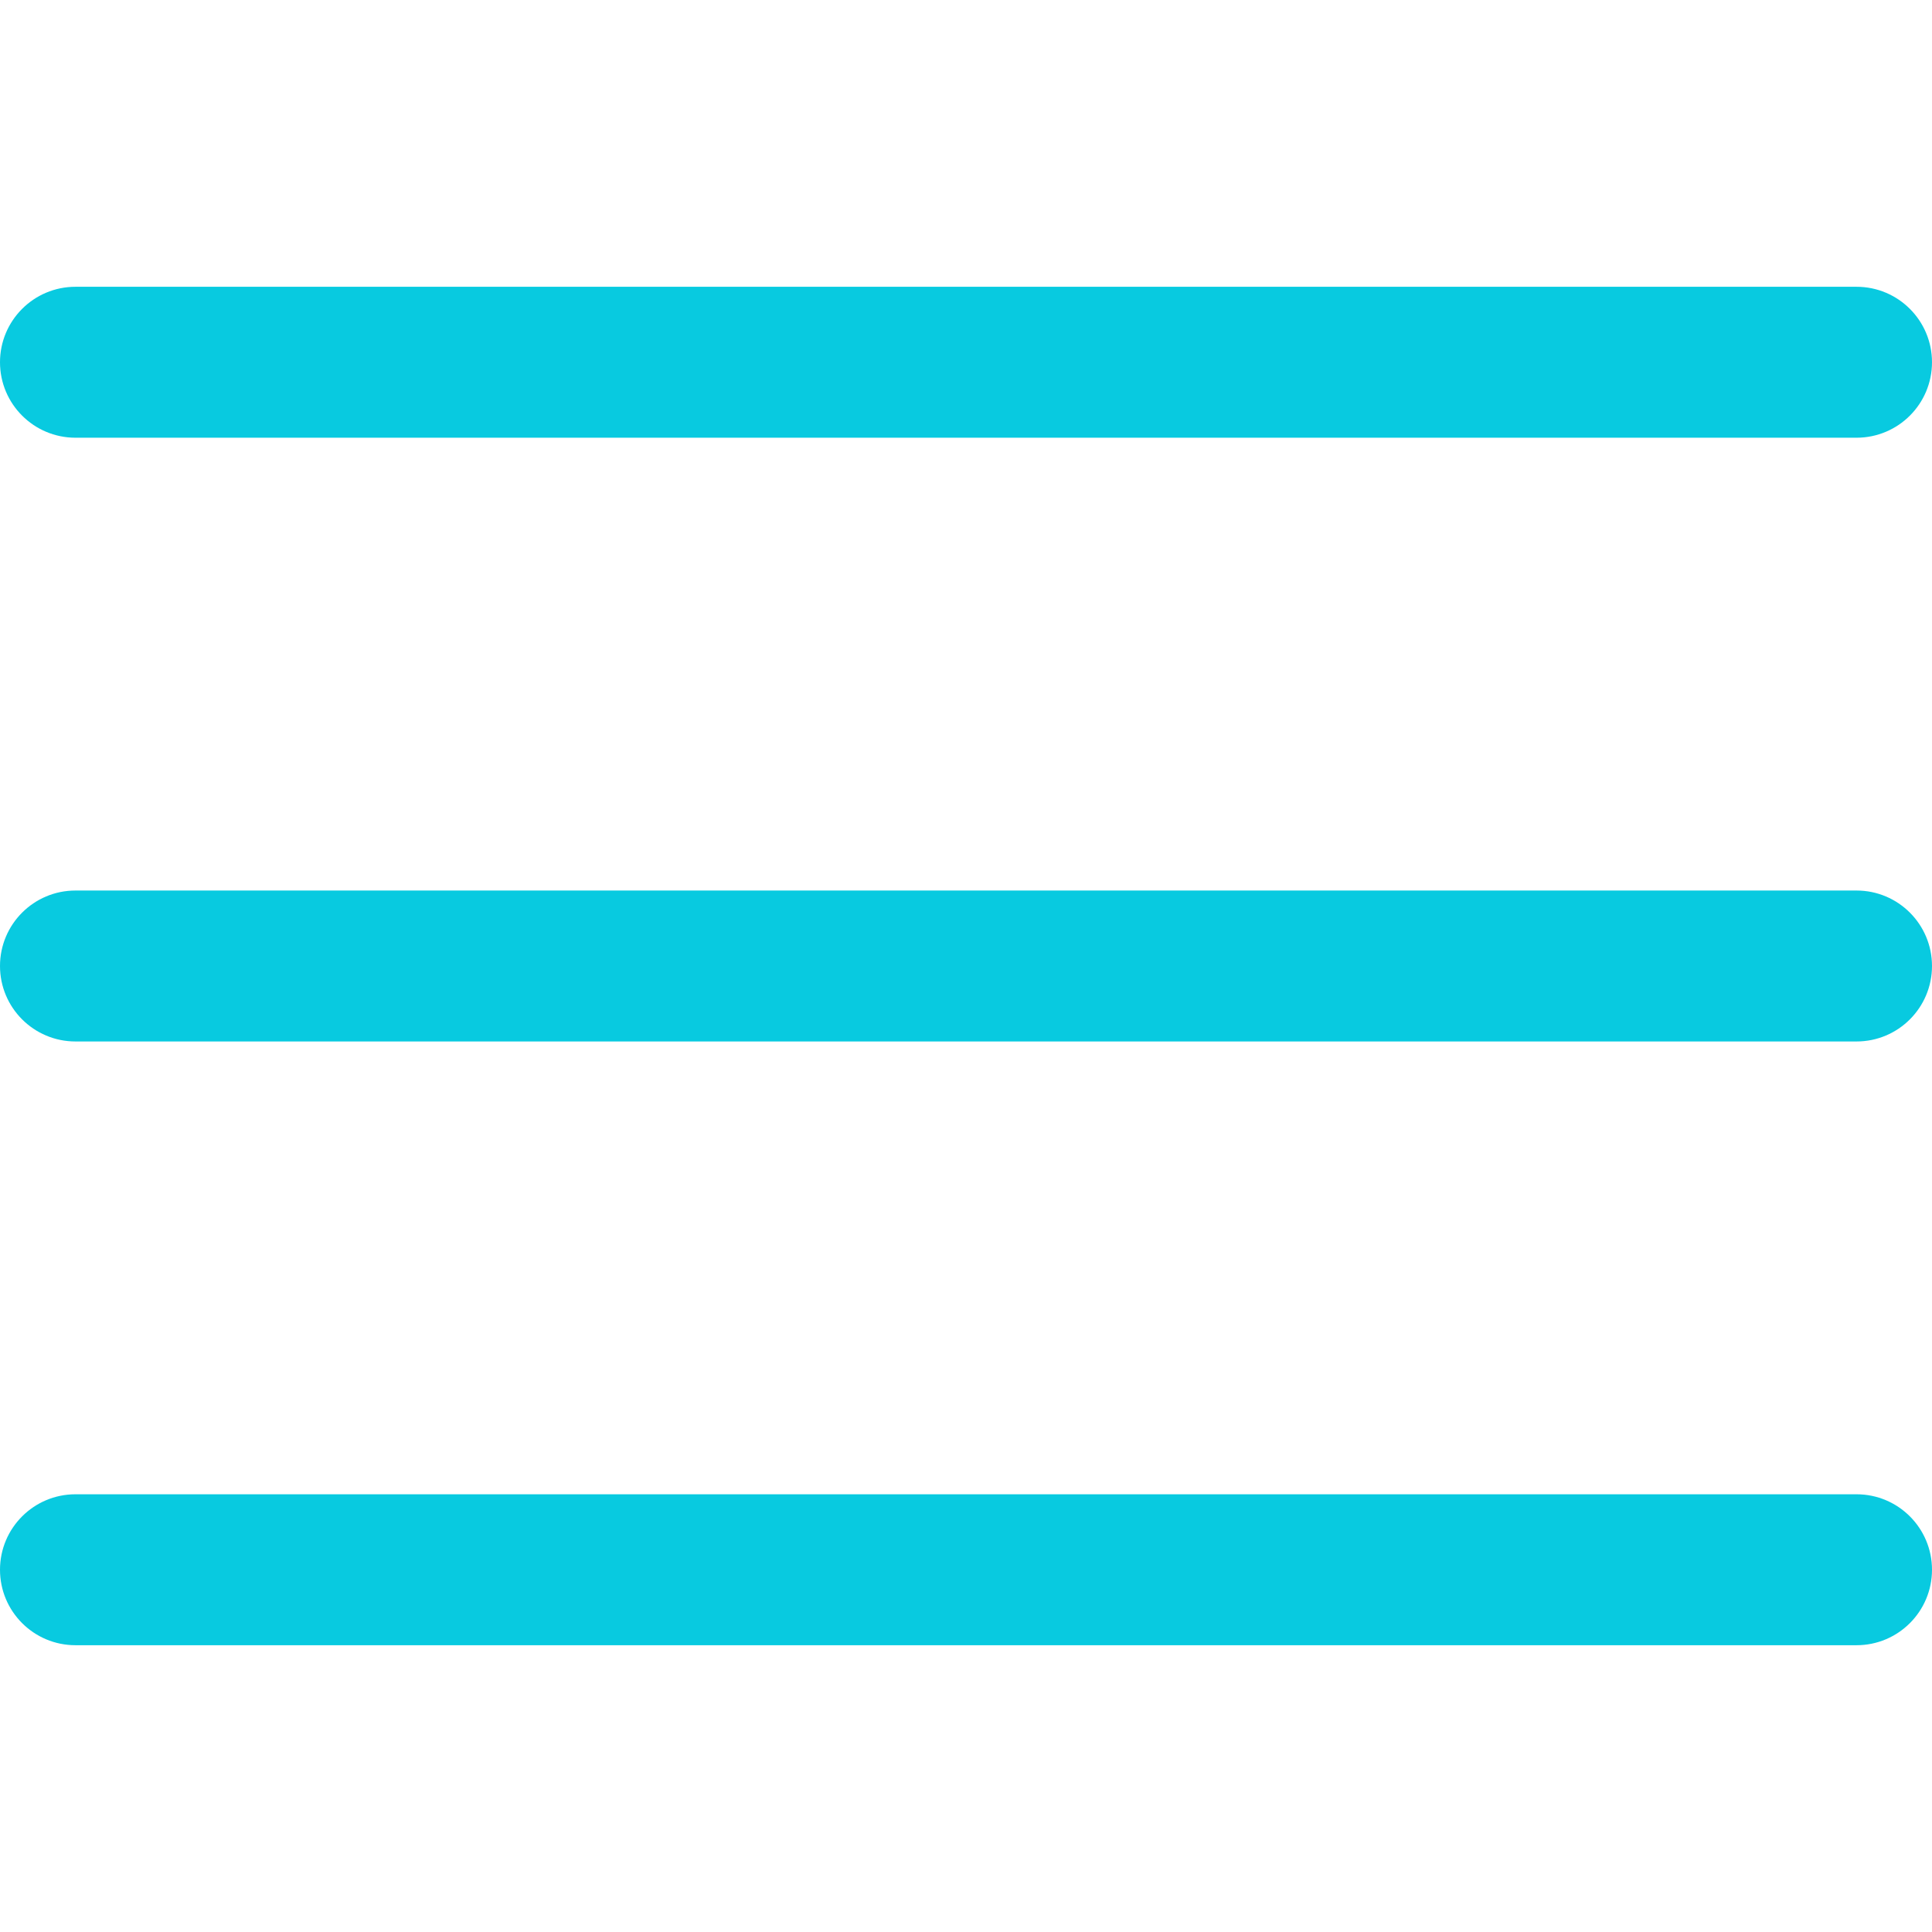
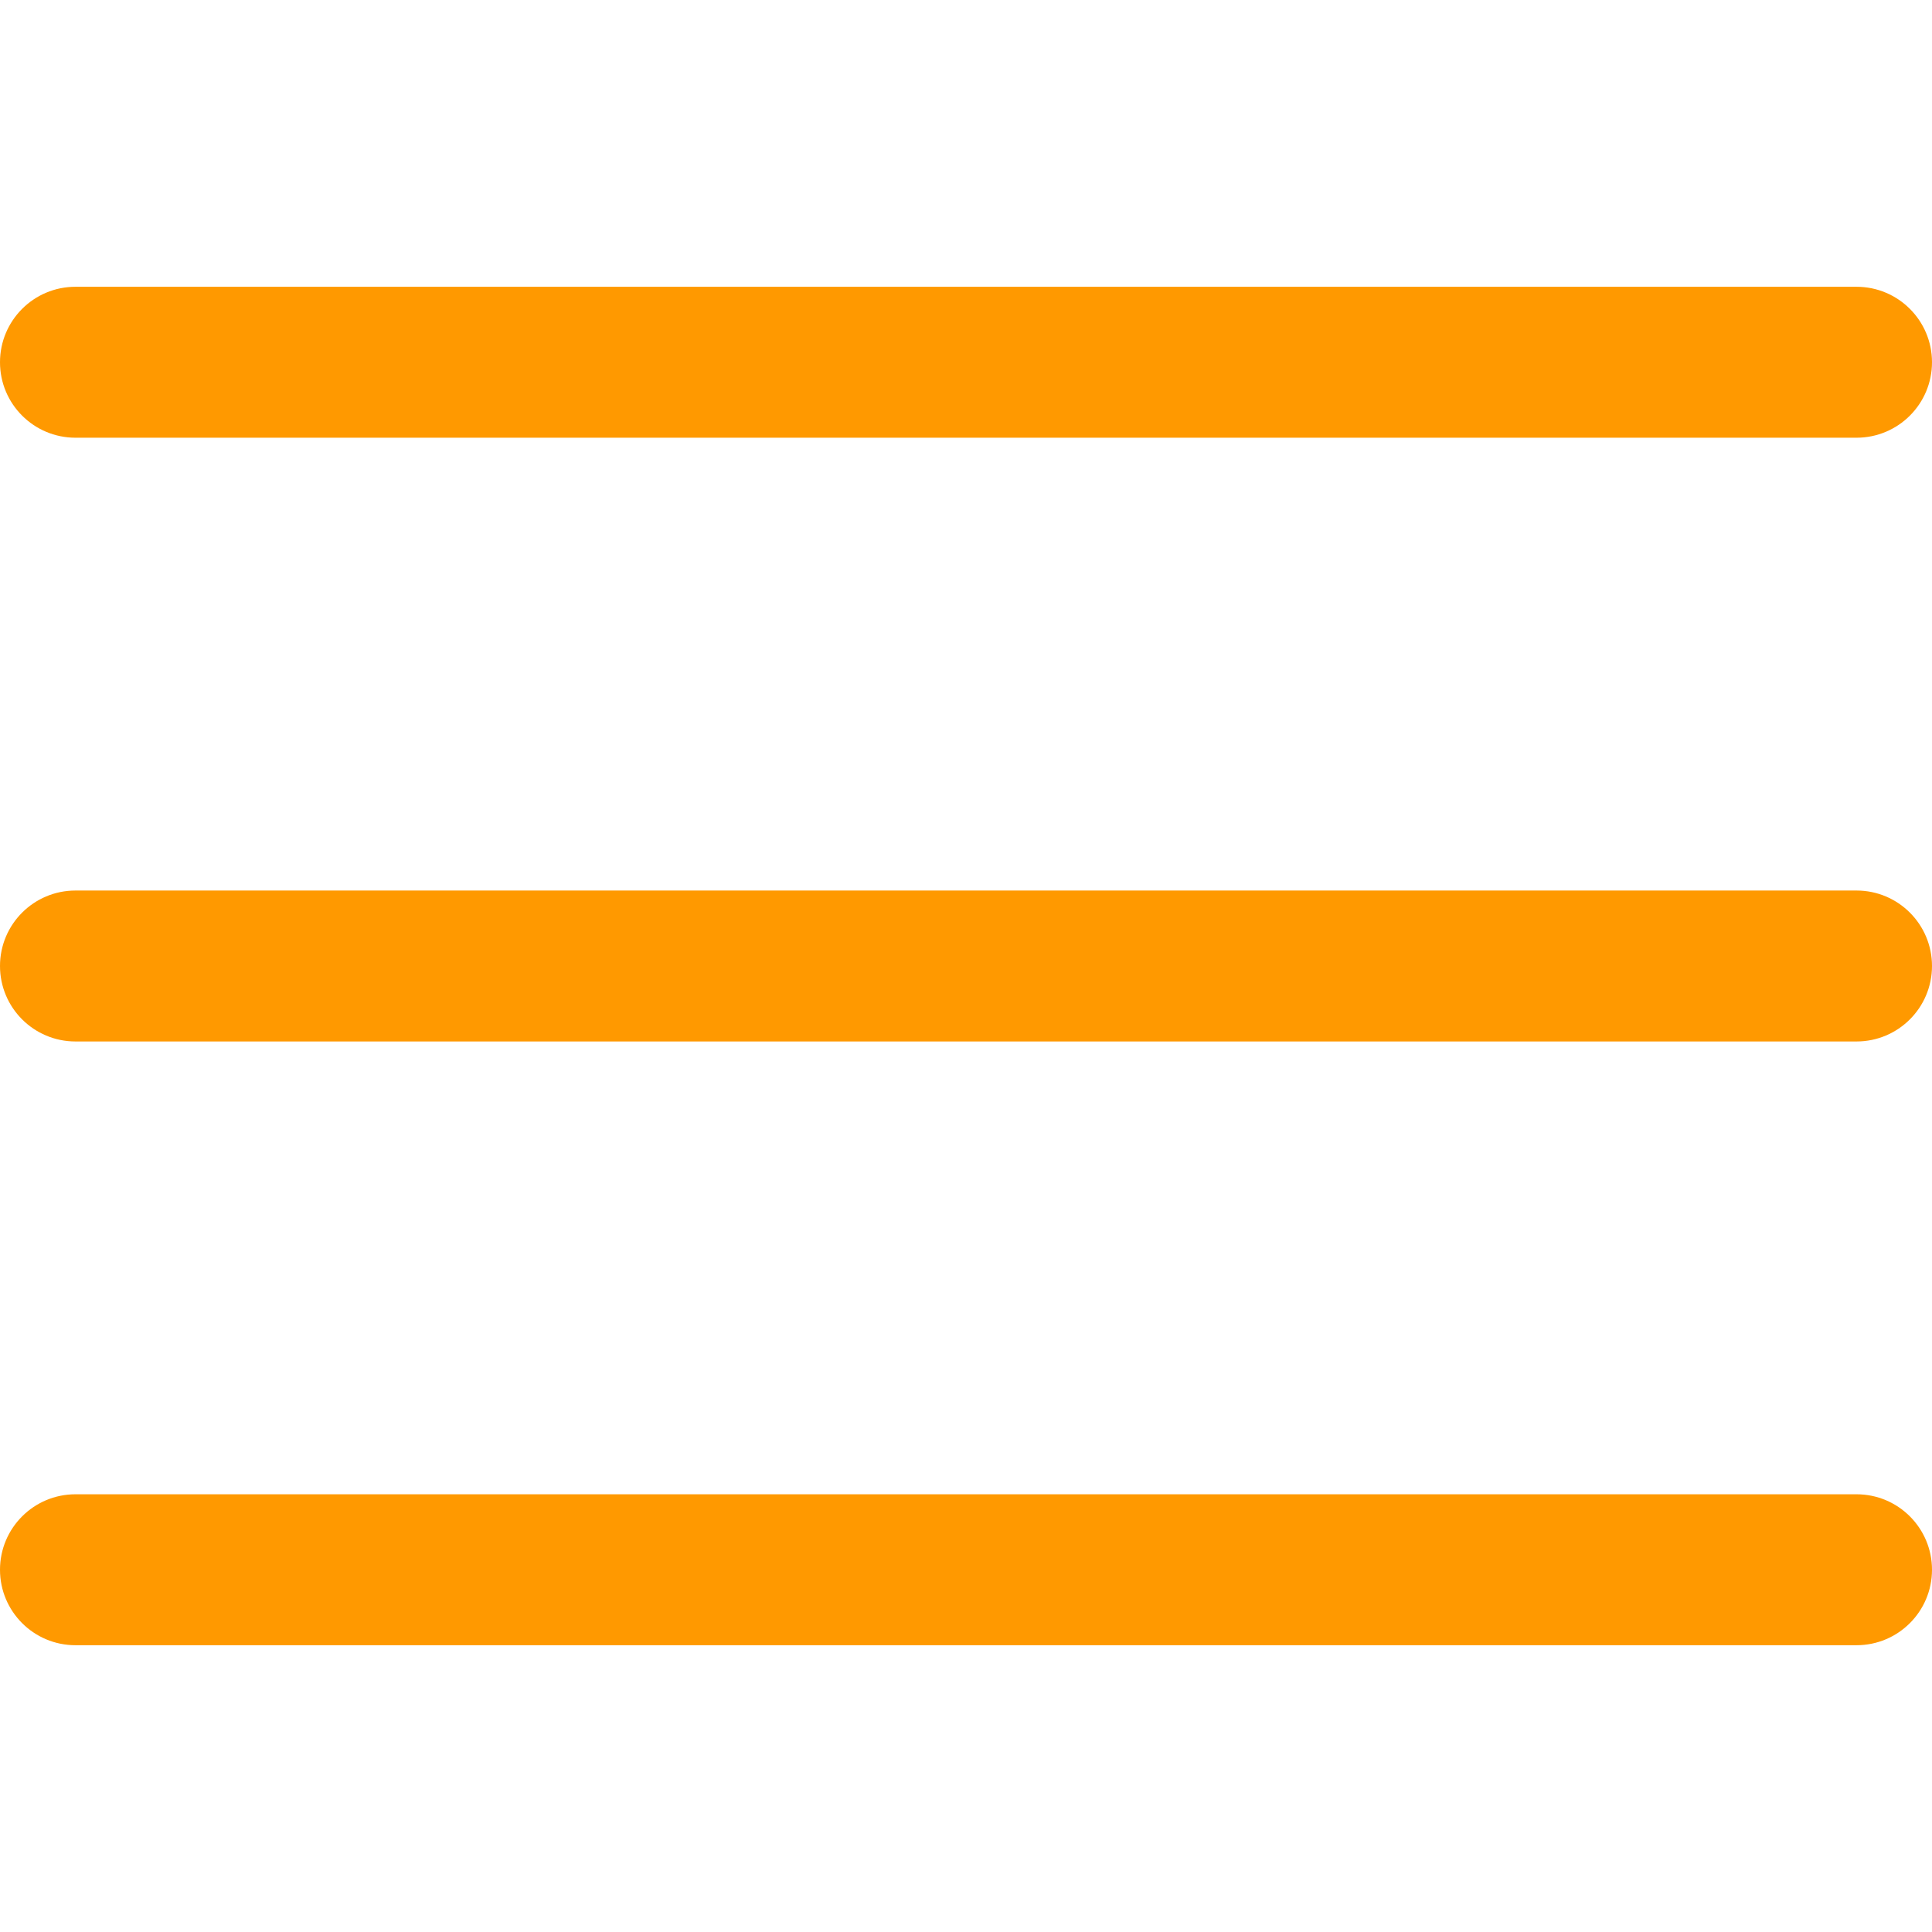
- <svg xmlns="http://www.w3.org/2000/svg" version="1.1" id="Capa_1" x="0px" y="0px" viewBox="0 0 512 512" style="enable-background:new 0 0 512 512;" fill="#08cae0" xml:space="preserve">
+ <svg xmlns="http://www.w3.org/2000/svg" version="1.1" id="Capa_1" x="0px" y="0px" viewBox="0 0 512 512" style="enable-background:new 0 0 512 512;" fill="#FF9900" xml:space="preserve">
  <g>
    <g>
      <path d="M492,236H20c-11.046,0-20,8.954-20,20c0,11.046,8.954,20,20,20h472c11.046,0,20-8.954,20-20S503.046,236,492,236z" />
    </g>
  </g>
  <g>
    <g>
      <path d="M492,76H20C8.954,76,0,84.954,0,96s8.954,20,20,20h472c11.046,0,20-8.954,20-20S503.046,76,492,76z" />
    </g>
  </g>
  <g>
    <g>
      <path d="M492,396H20c-11.046,0-20,8.954-20,20c0,11.046,8.954,20,20,20h472c11.046,0,20-8.954,20-20    C512,404.954,503.046,396,492,396z" />
    </g>
  </g>
-   <g>
- </g>
-   <g>
- </g>
-   <g>
- </g>
-   <g>
- </g>
-   <g>
- </g>
-   <g>
- </g>
-   <g>
- </g>
-   <g>
- </g>
-   <g>
- </g>
-   <g>
- </g>
-   <g>
- </g>
-   <g>
- </g>
-   <g>
- </g>
-   <g>
- </g>
-   <g>
- </g>
</svg>
